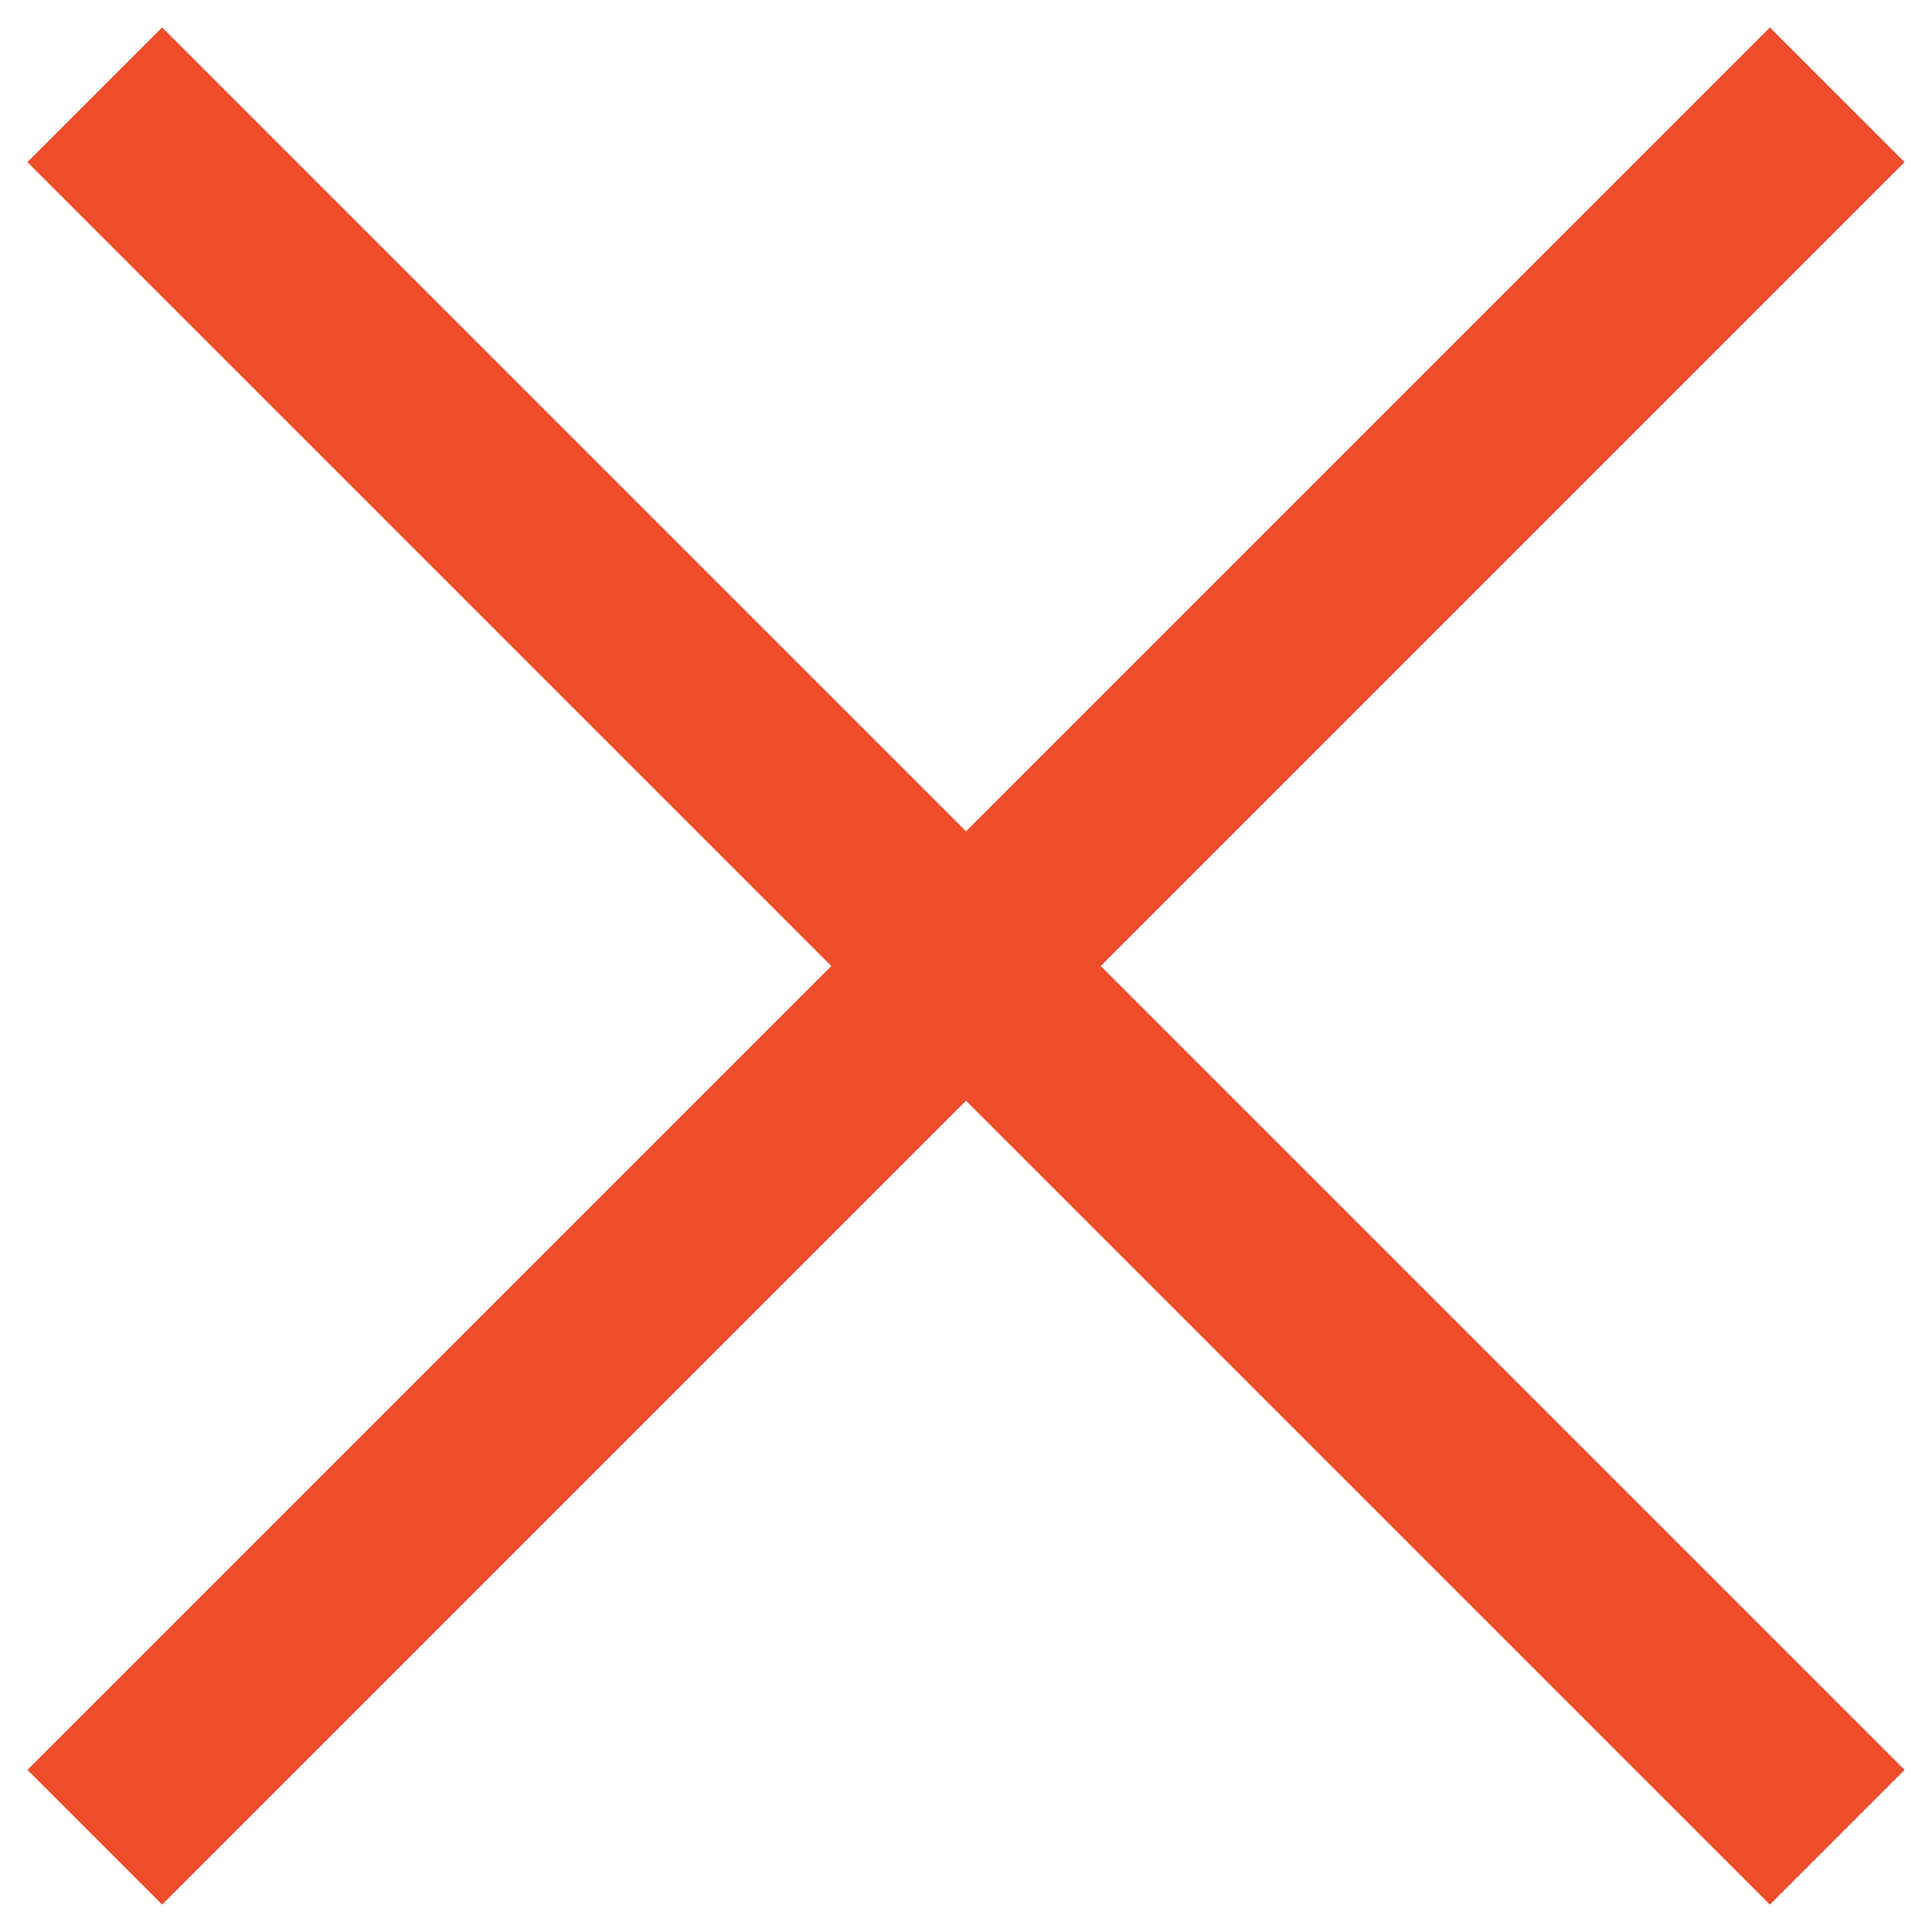
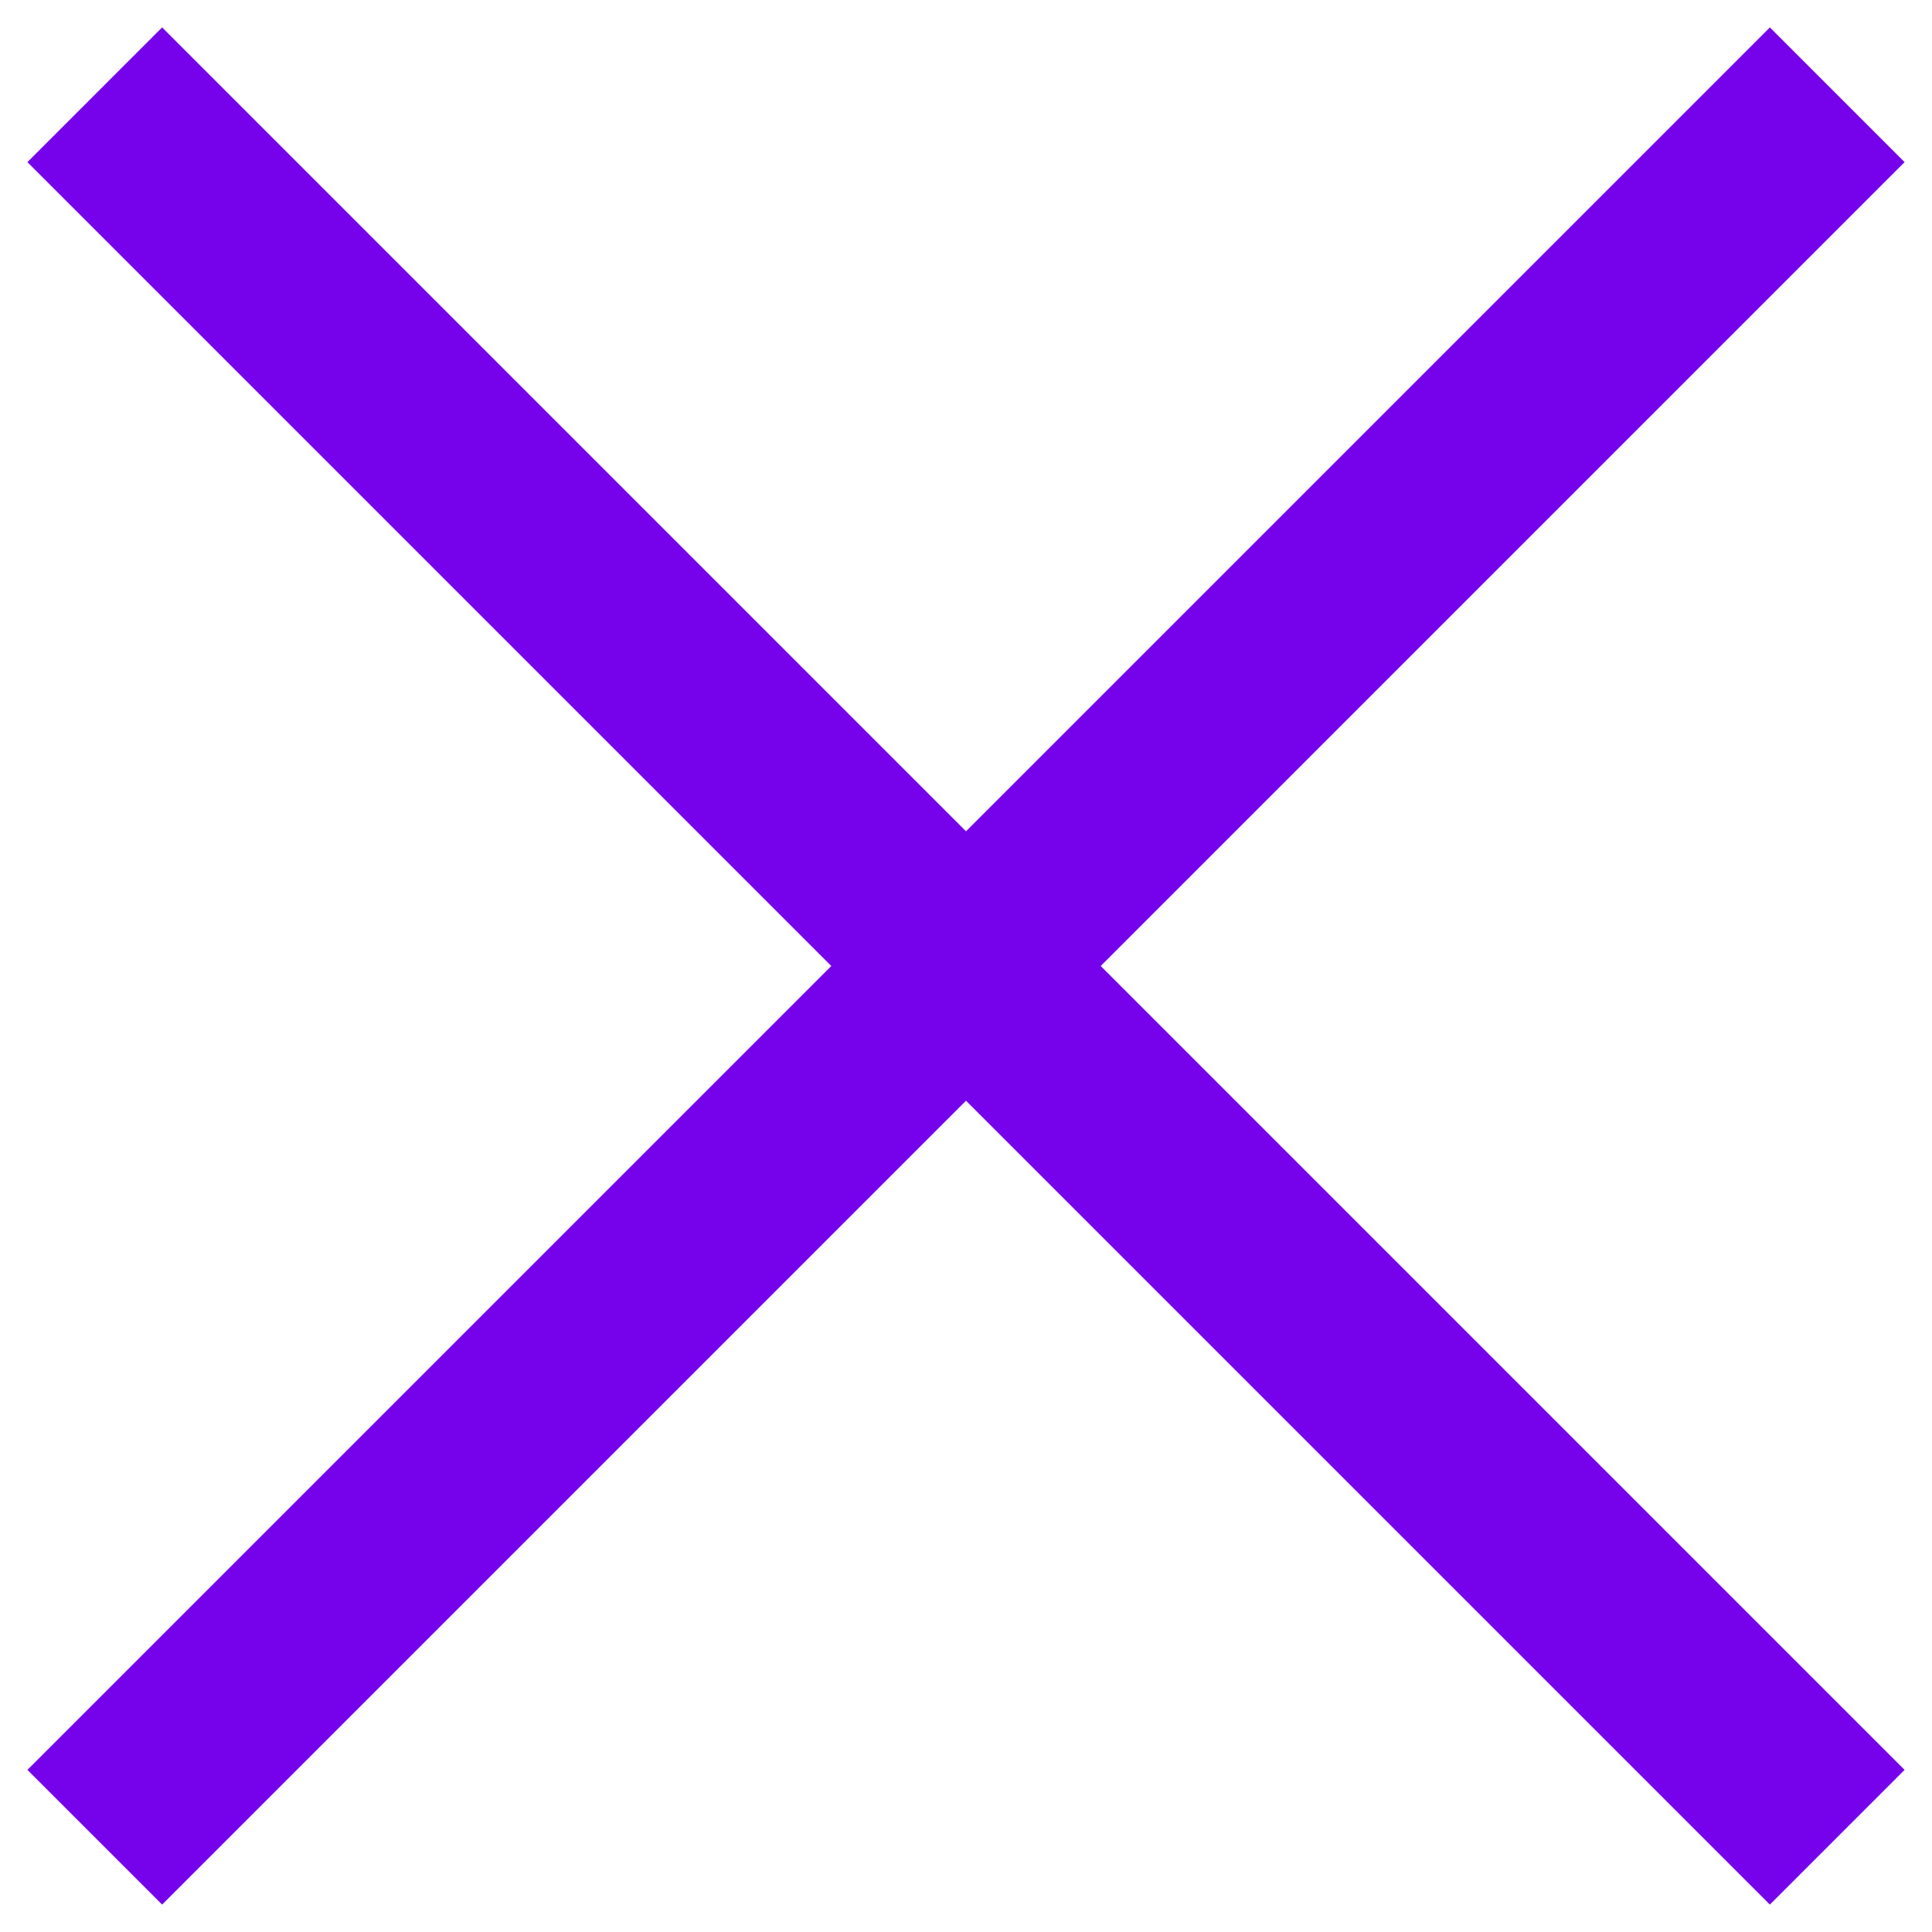
<svg xmlns="http://www.w3.org/2000/svg" version="1.1" id="Layer_1" x="0px" y="0px" viewBox="0 0 200 200" style="enable-background:new 0 0 200 200;" xml:space="preserve">
-   <style type="text/css">
+   <defs id="defs11" />
+   <style type="text/css" id="style2">
	.st0{fill:#EE4C2A;}
</style>
-   <rect x="-27.55" y="90.14" transform="matrix(0.7071 0.7071 -0.7071 0.7071 100 -41.4214)" class="st0" width="255.1" height="19.72" />
-   <rect x="-27.55" y="90.14" transform="matrix(-0.7071 0.7071 -0.7071 -0.7071 241.4214 100)" class="st0" width="255.1" height="19.72" />
+   <rect x="-27.55" y="90.14" transform="matrix(0.7071 0.7071 -0.7071 0.7071 100 -41.4214)" class="st0" width="255.1" height="19.72" id="rect4" style="fill:#7602ec;fill-opacity:1" />
+   <rect x="-27.55" y="90.14" transform="matrix(-0.7071 0.7071 -0.7071 -0.7071 241.4214 100)" class="st0" width="255.1" height="19.72" id="rect6" style="fill:#7602ec;fill-opacity:1" />
</svg>
